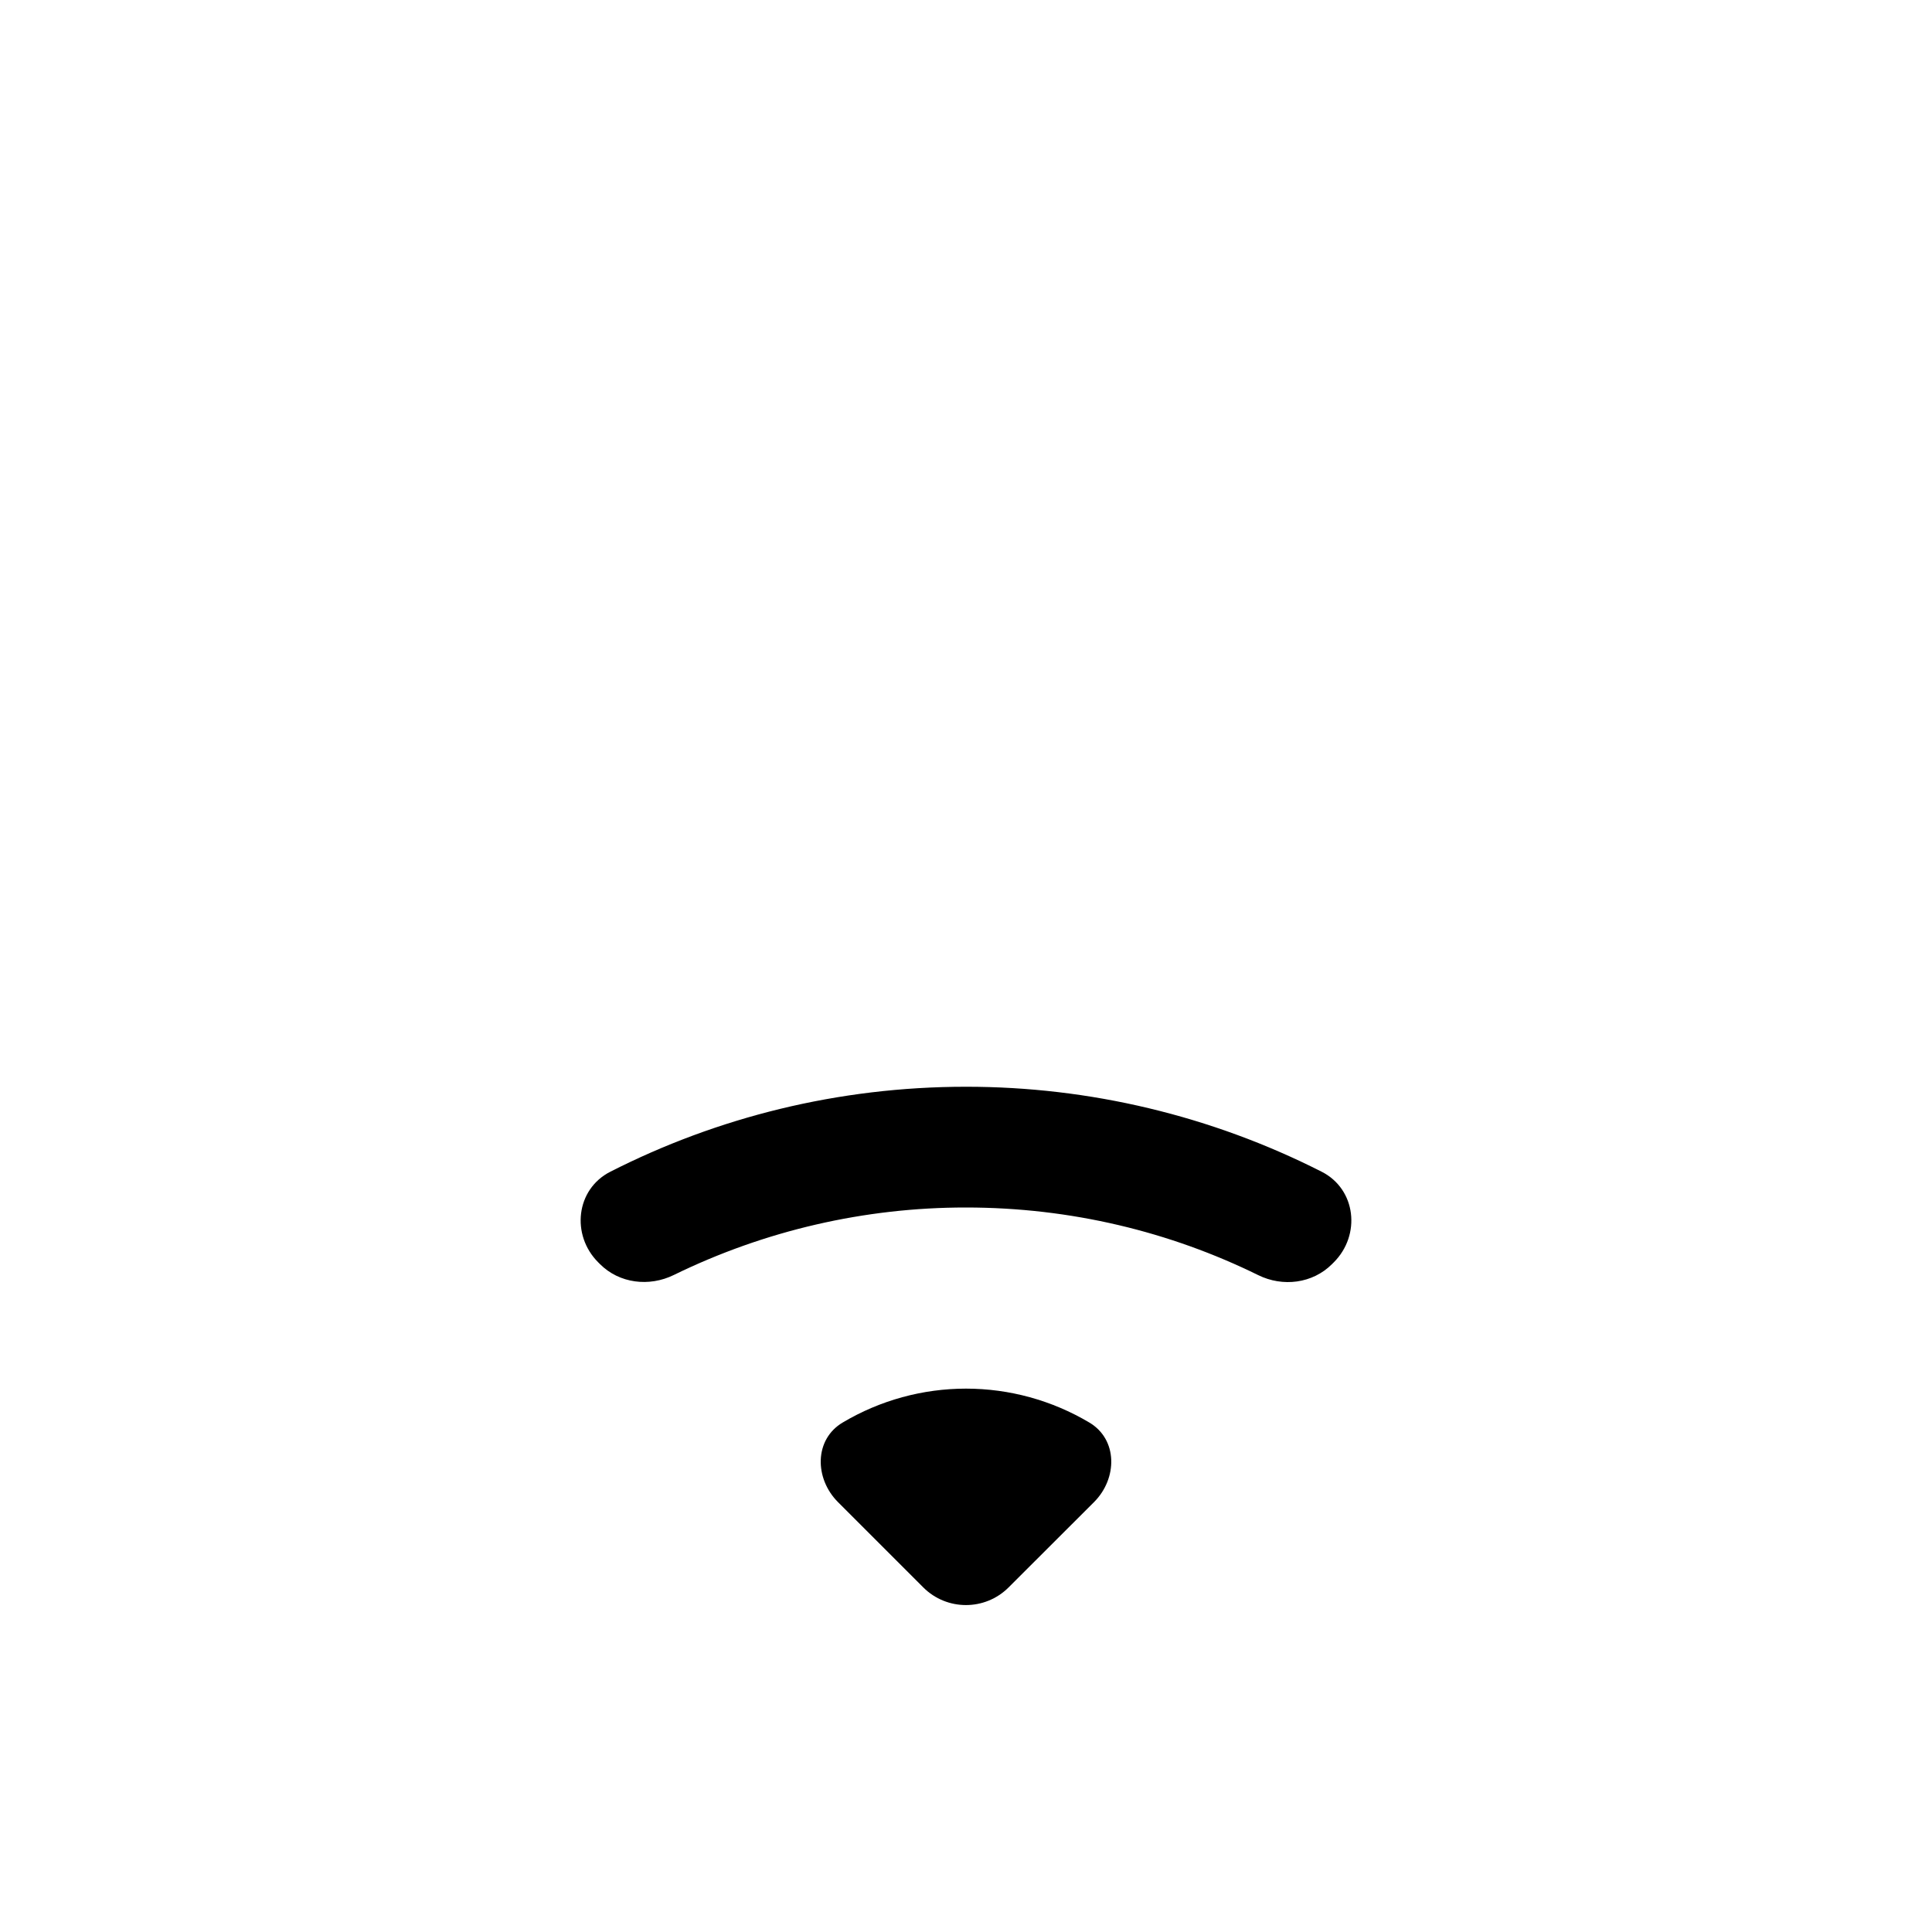
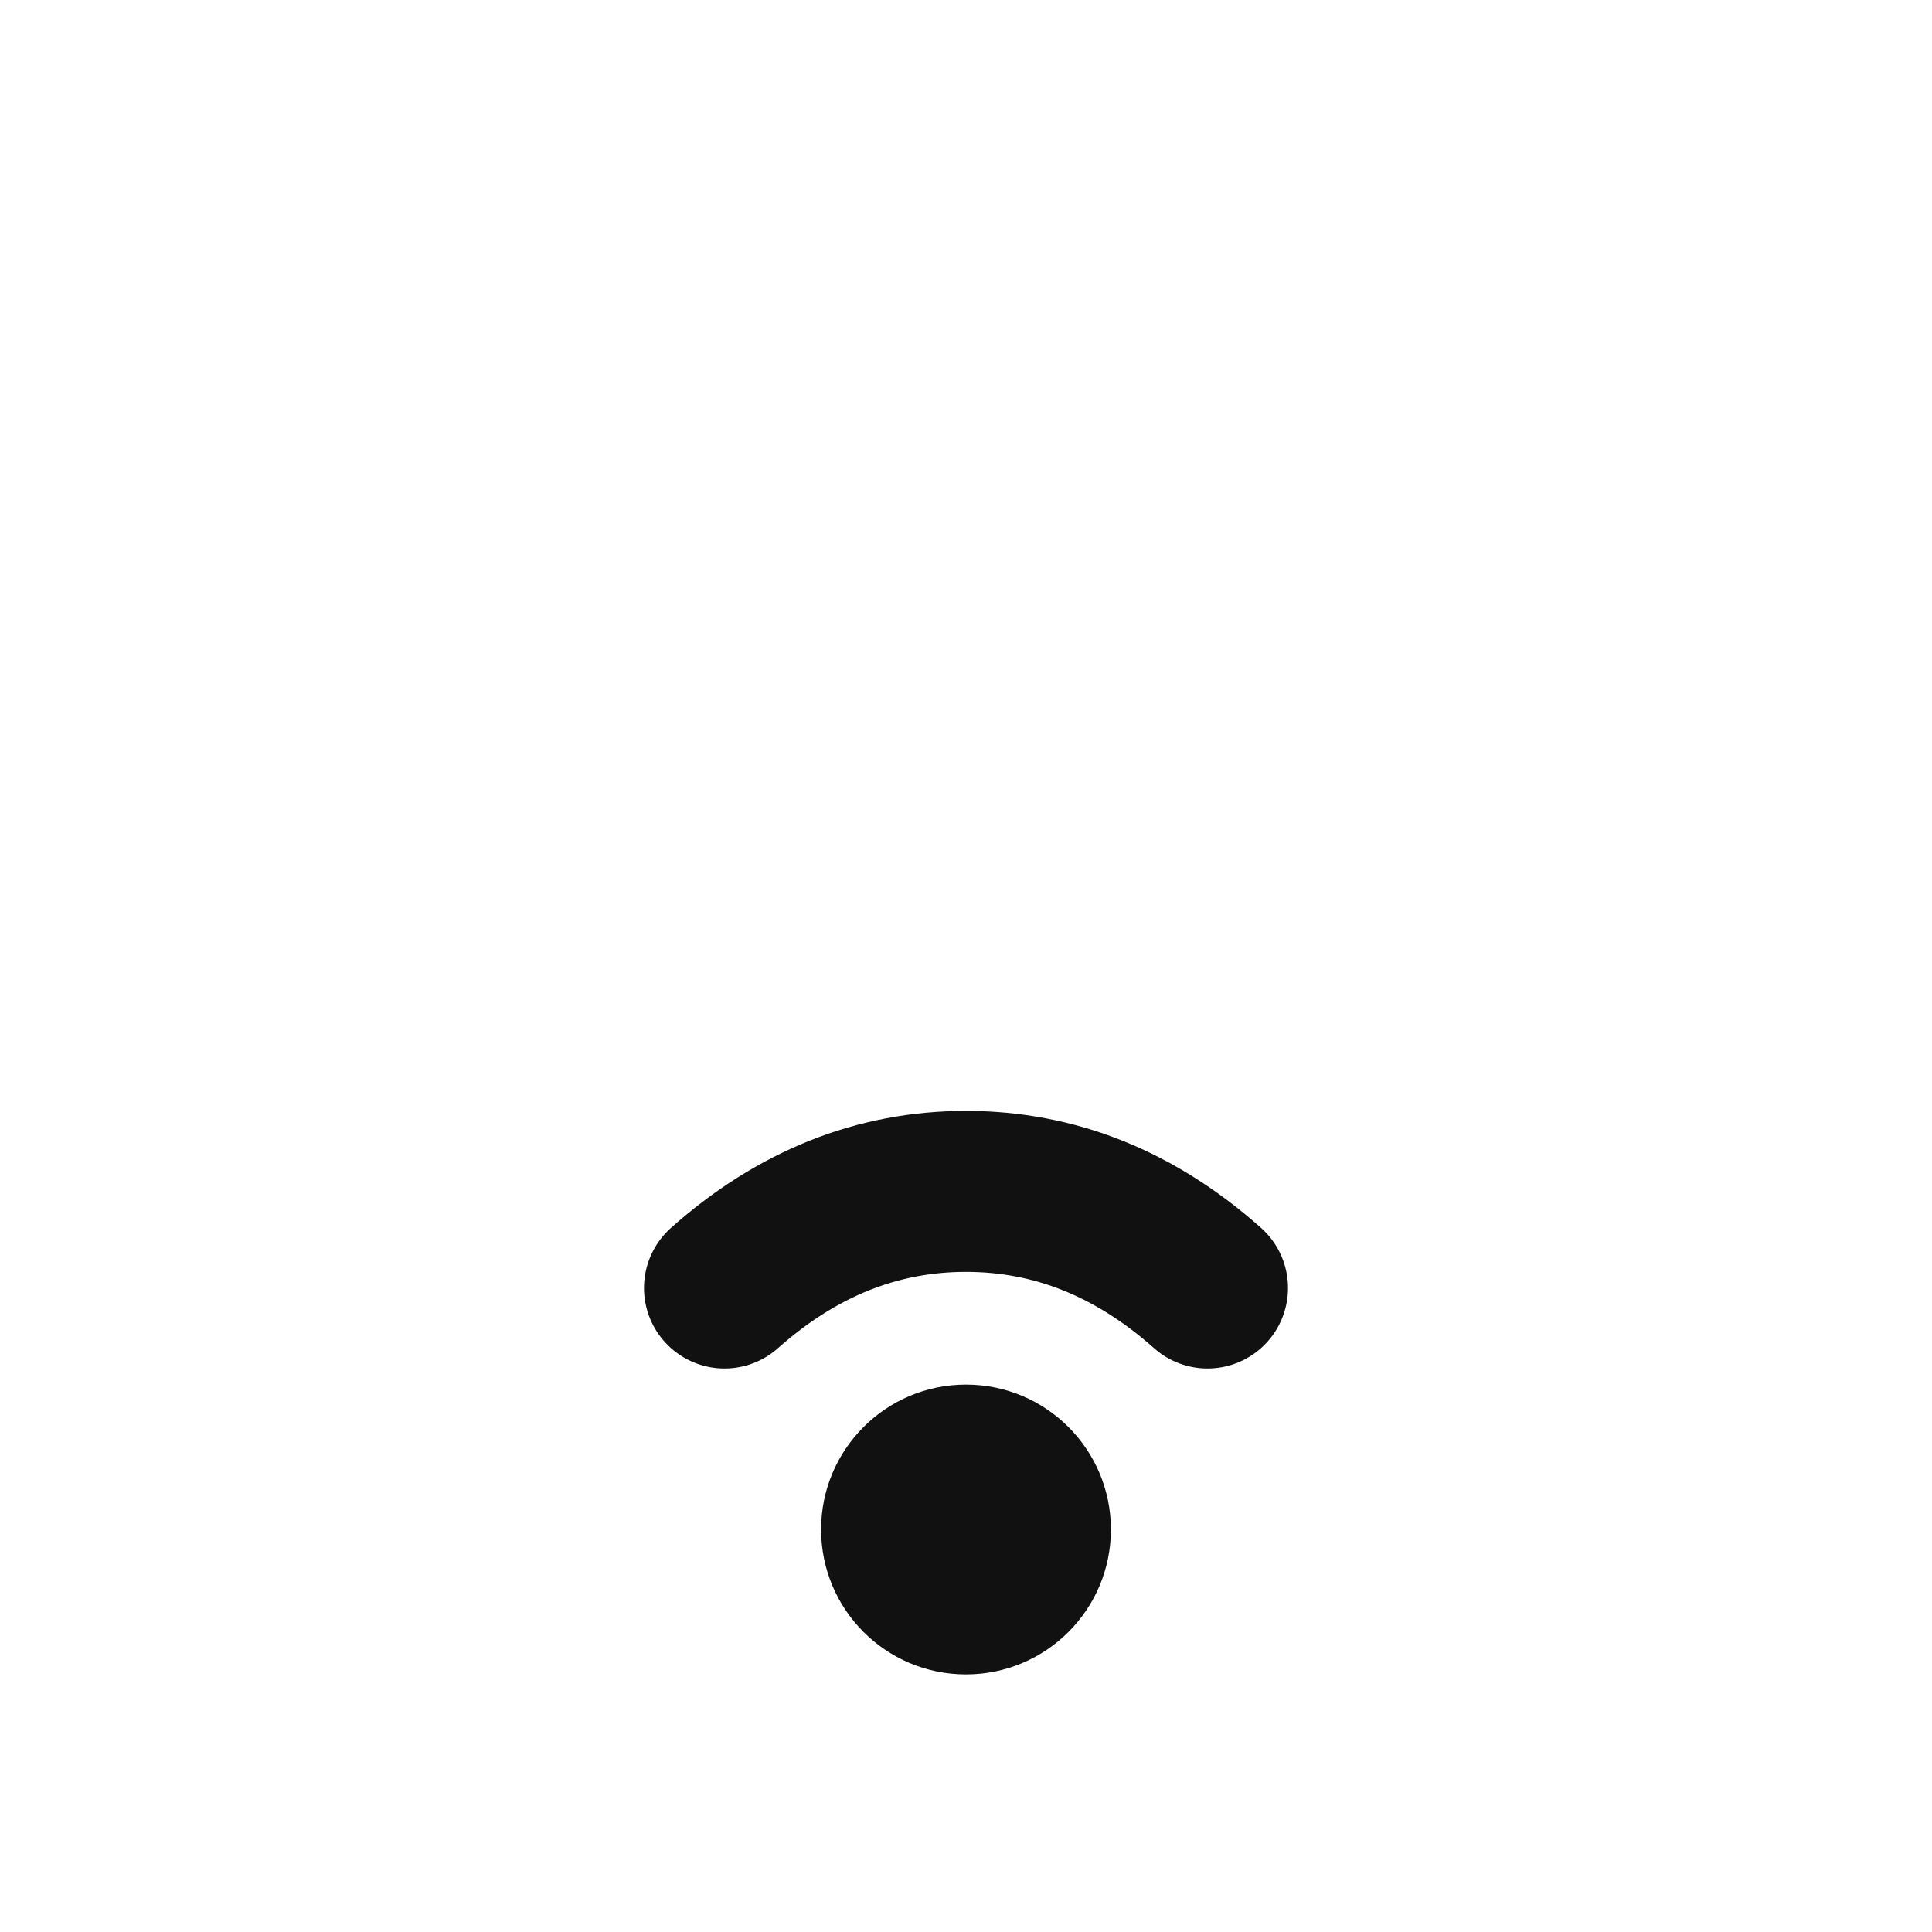
- <svg xmlns="http://www.w3.org/2000/svg" width="16" height="16" fill="currentColor" class="bi bi-wifi-1" viewBox="0 0 16 16">
-   <path d="M11.046 10.454c.226-.226.185-.605-.1-.75A6.5 6.5 0 0 0 8 9c-1.06 0-2.062.254-2.946.704-.285.145-.326.524-.1.75l.015.015c.16.16.407.19.611.09A5.5 5.5 0 0 1 8 10c.868 0 1.69.201 2.42.56.203.1.45.07.611-.091zM9.06 12.44c.196-.196.198-.52-.04-.66A2 2 0 0 0 8 11.5a2 2 0 0 0-1.02.28c-.238.14-.236.464-.04.66l.706.706a.5.5 0 0 0 .707 0l.708-.707z" />
+ <svg xmlns="http://www.w3.org/2000/svg" width="45" height="45" viewBox="0 0 24 24" fill="none">
+   <path d="M9 16c.9-.8 1.9-1.2 3-1.2s2.1.4 3 1.2" stroke="#111111" stroke-width="2" stroke-linecap="round" />
+   <circle cx="12" cy="19" r="1.8" fill="#111111" />
</svg>
